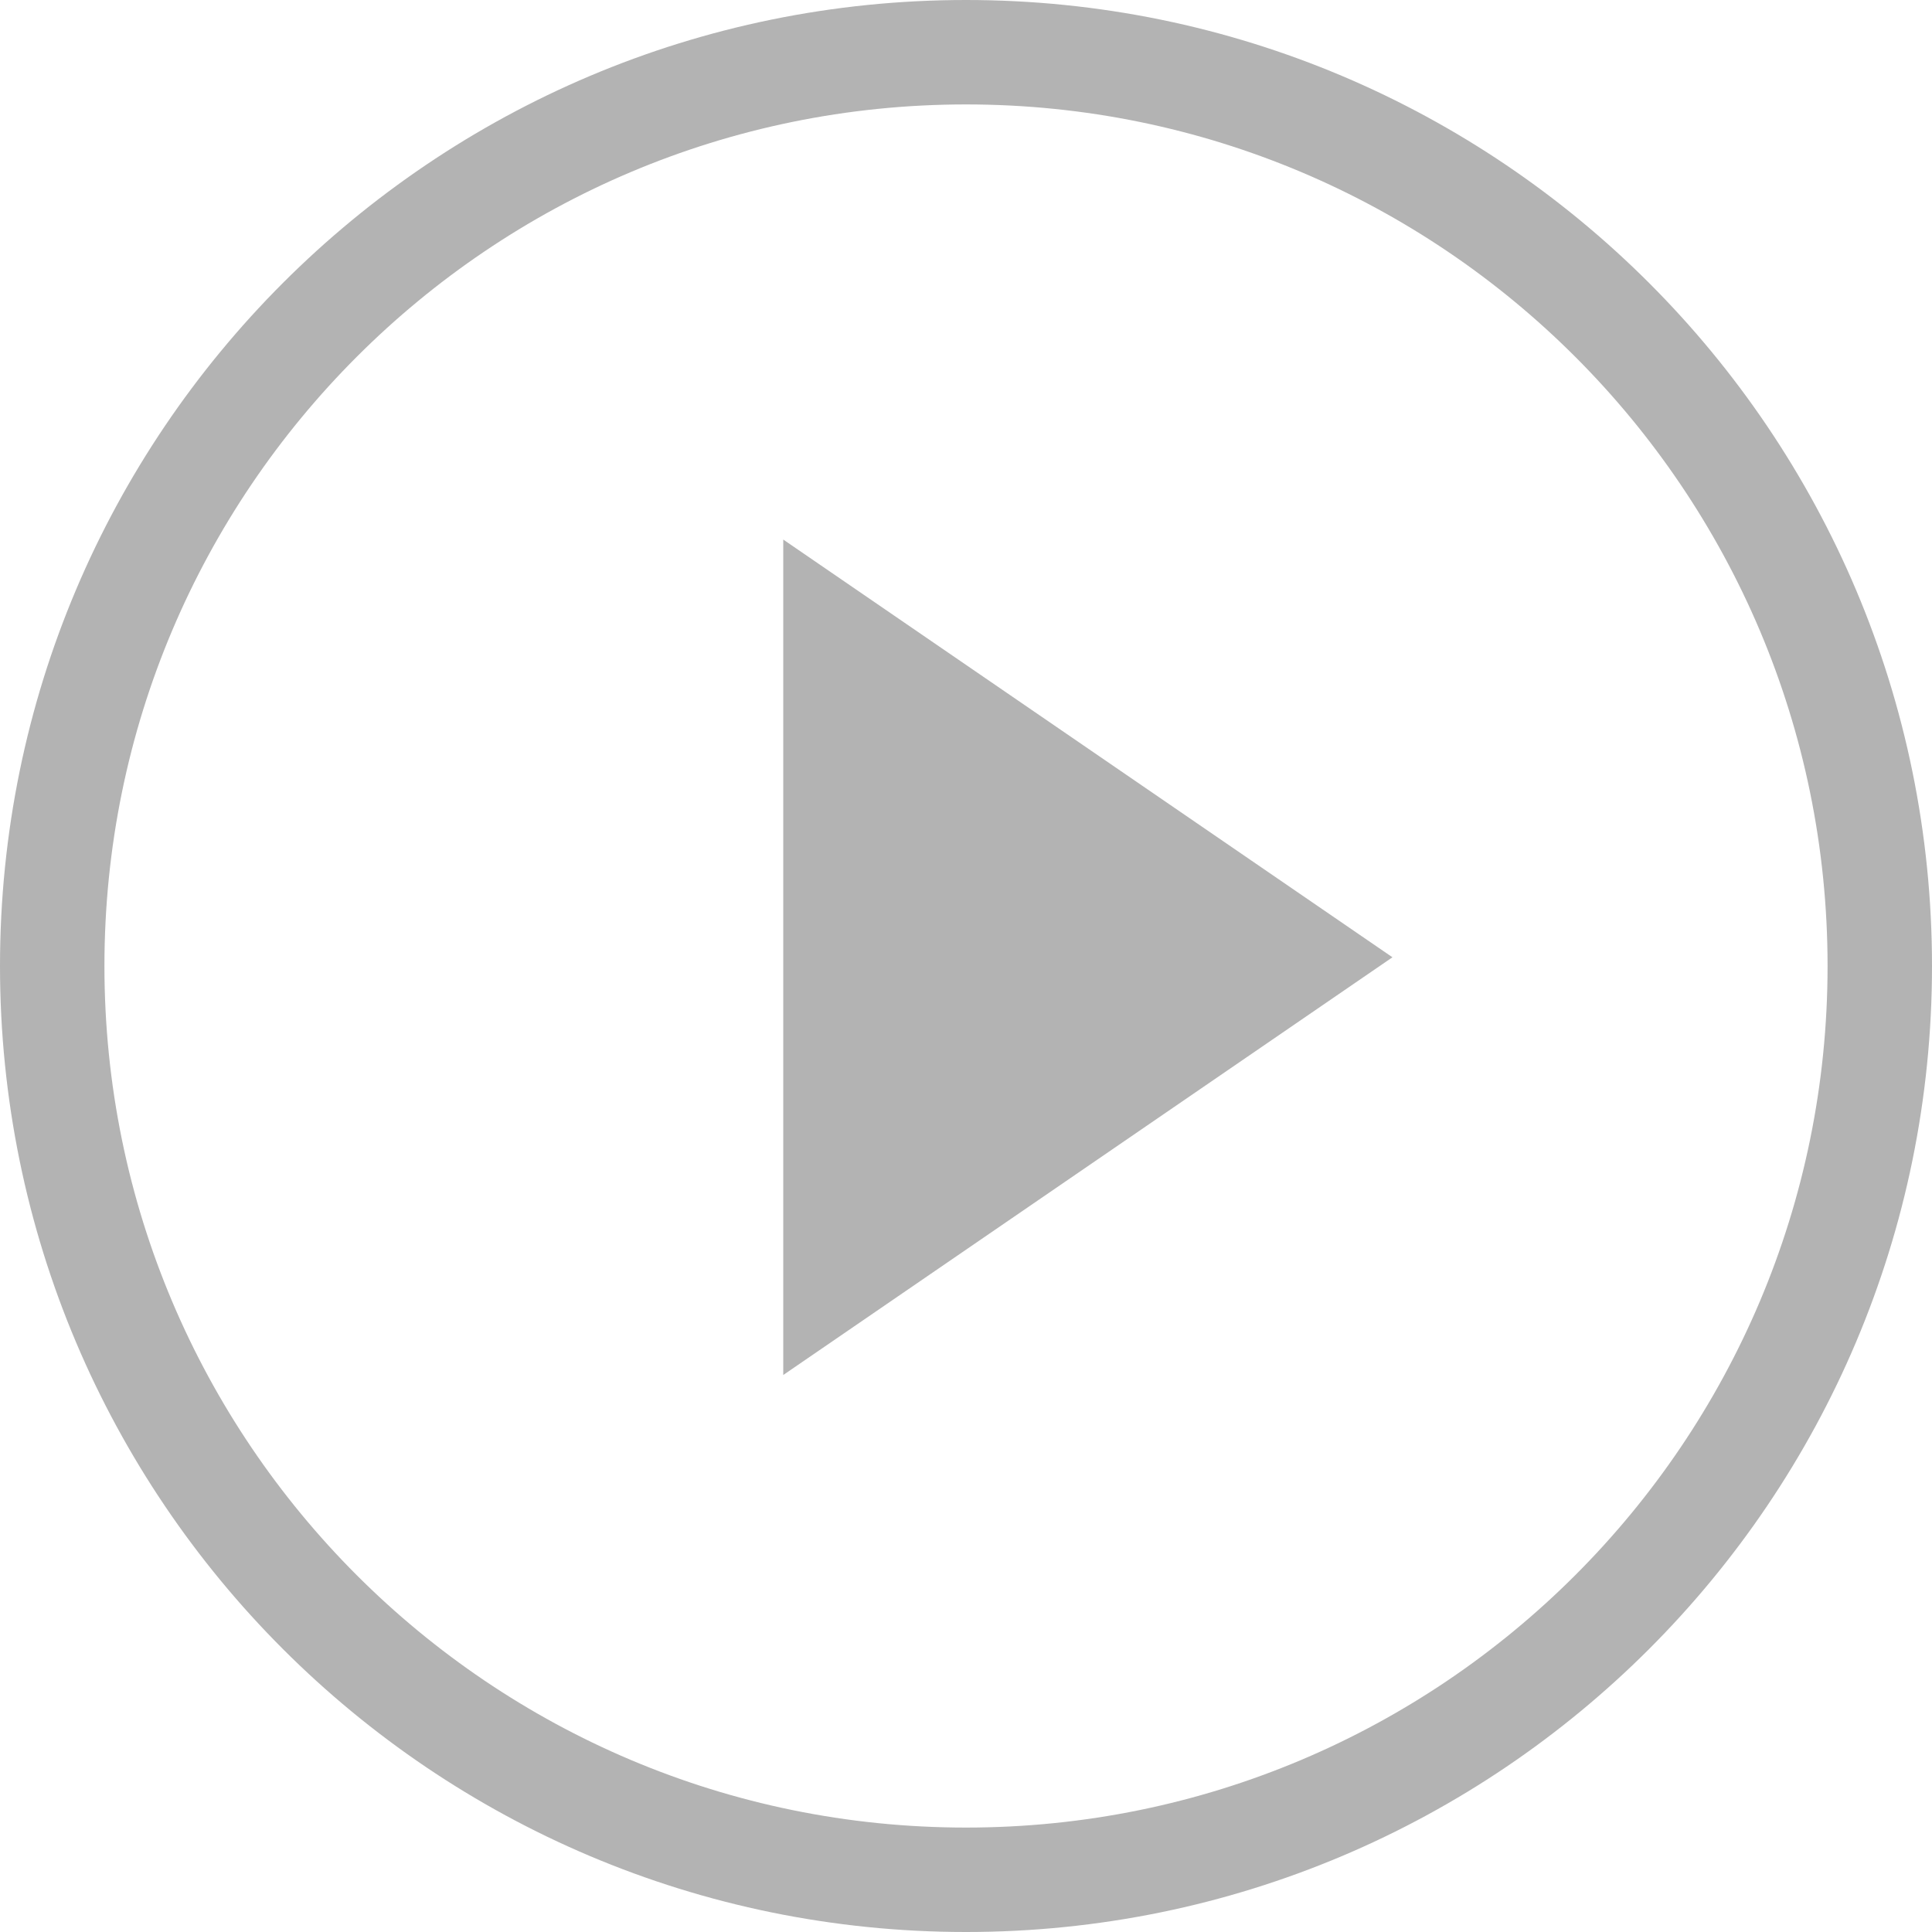
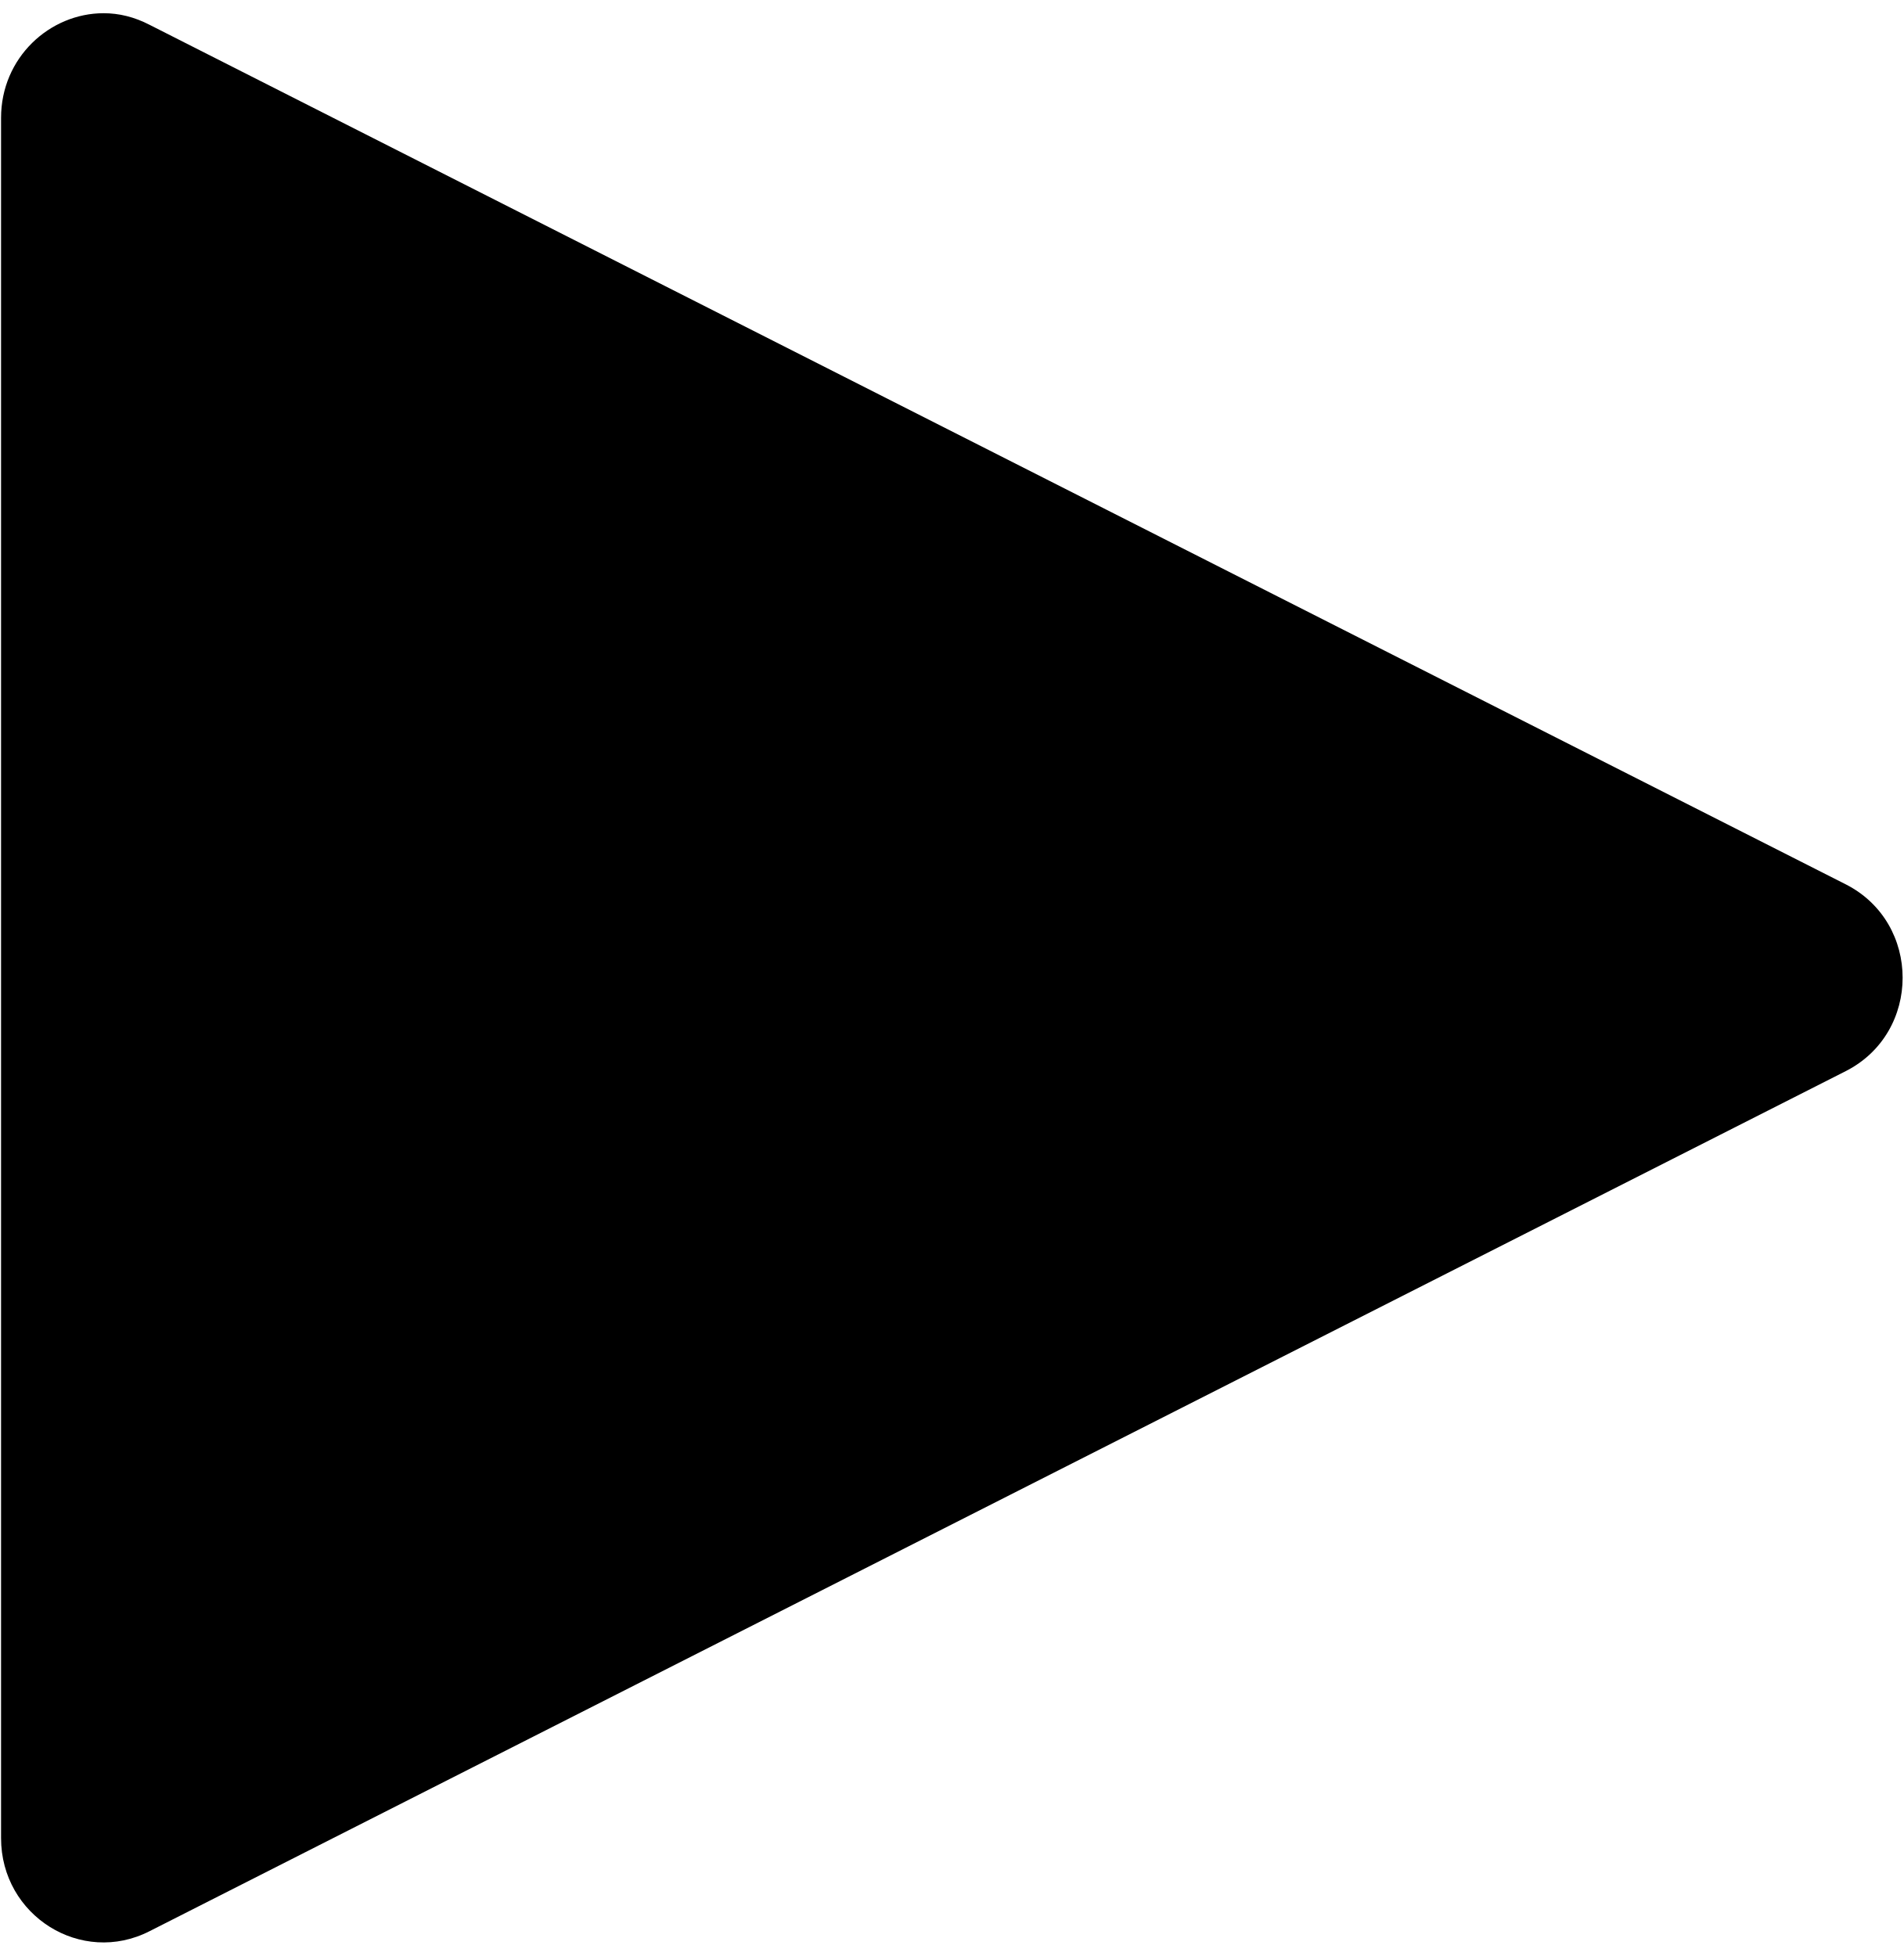
- <svg xmlns="http://www.w3.org/2000/svg" width="37px" height="37px" viewBox="0 0 37 37" version="1.1">
-   <g id="V3" stroke="none" stroke-width="1" fill="none" fill-rule="evenodd" opacity="0.3">
-     <g id="Artboard-Copy-10" transform="translate(-538, -369)">
-       <g id="Group-39" transform="translate(539, 370)">
-         <g id="Group-38">
-           <circle id="Oval-2" stroke="#000000" stroke-width="2" cx="17.5" cy="17.5" r="17.5" />
-           <polygon id="Triangle" fill="#000000" points="25.667 17.333 14 25.333 14 9.333" />
-         </g>
-       </g>
-     </g>
-   </g>
+ <svg xmlns="http://www.w3.org/2000/svg" version="1.1" id="Ebene_1" x="0px" y="0px" viewBox="0 0 36 37" style="enable-background:new 0 0 36 37;" xml:space="preserve">
+   <path id="XMLID_3_" d="M0.02,2.23v32.54c0,1.47,1.52,2.42,2.81,1.76l32.08-16.27c1.43-0.73,1.43-2.8,0-3.53L2.83,0.47  C2.54,0.32,2.25,0.25,1.96,0.25C0.94,0.25,0.02,1.09,0.02,2.23z" />
</svg>
